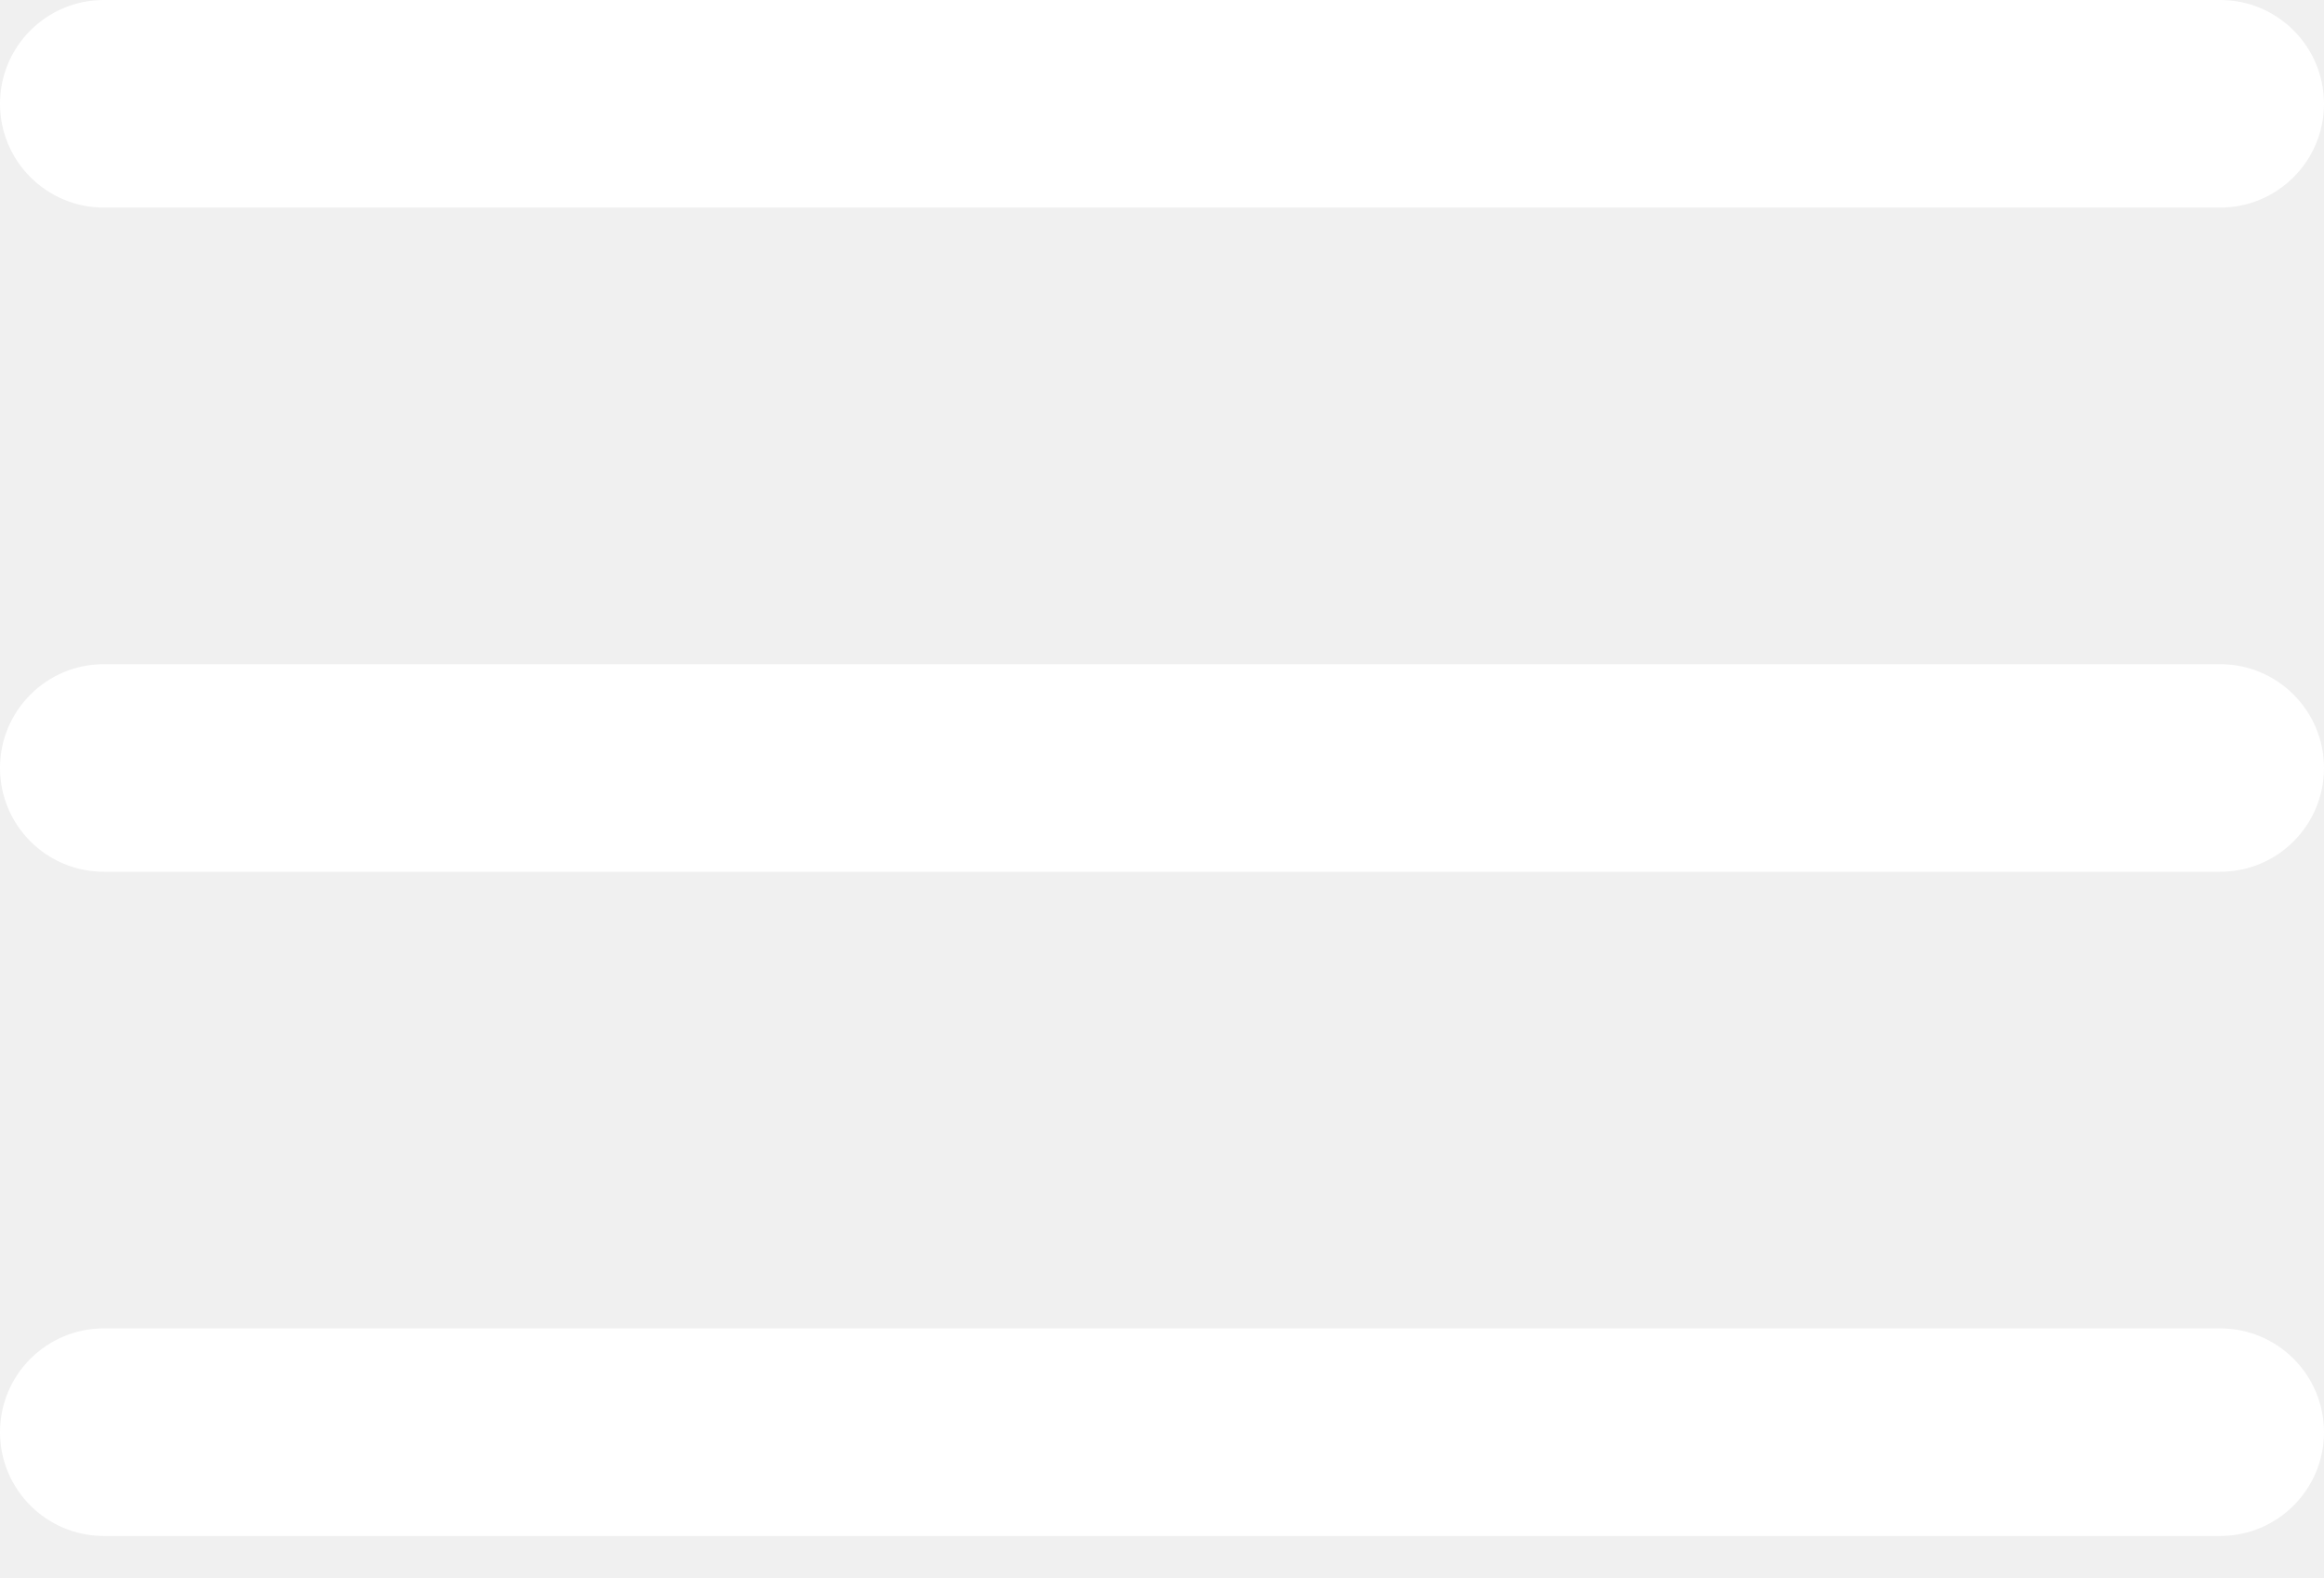
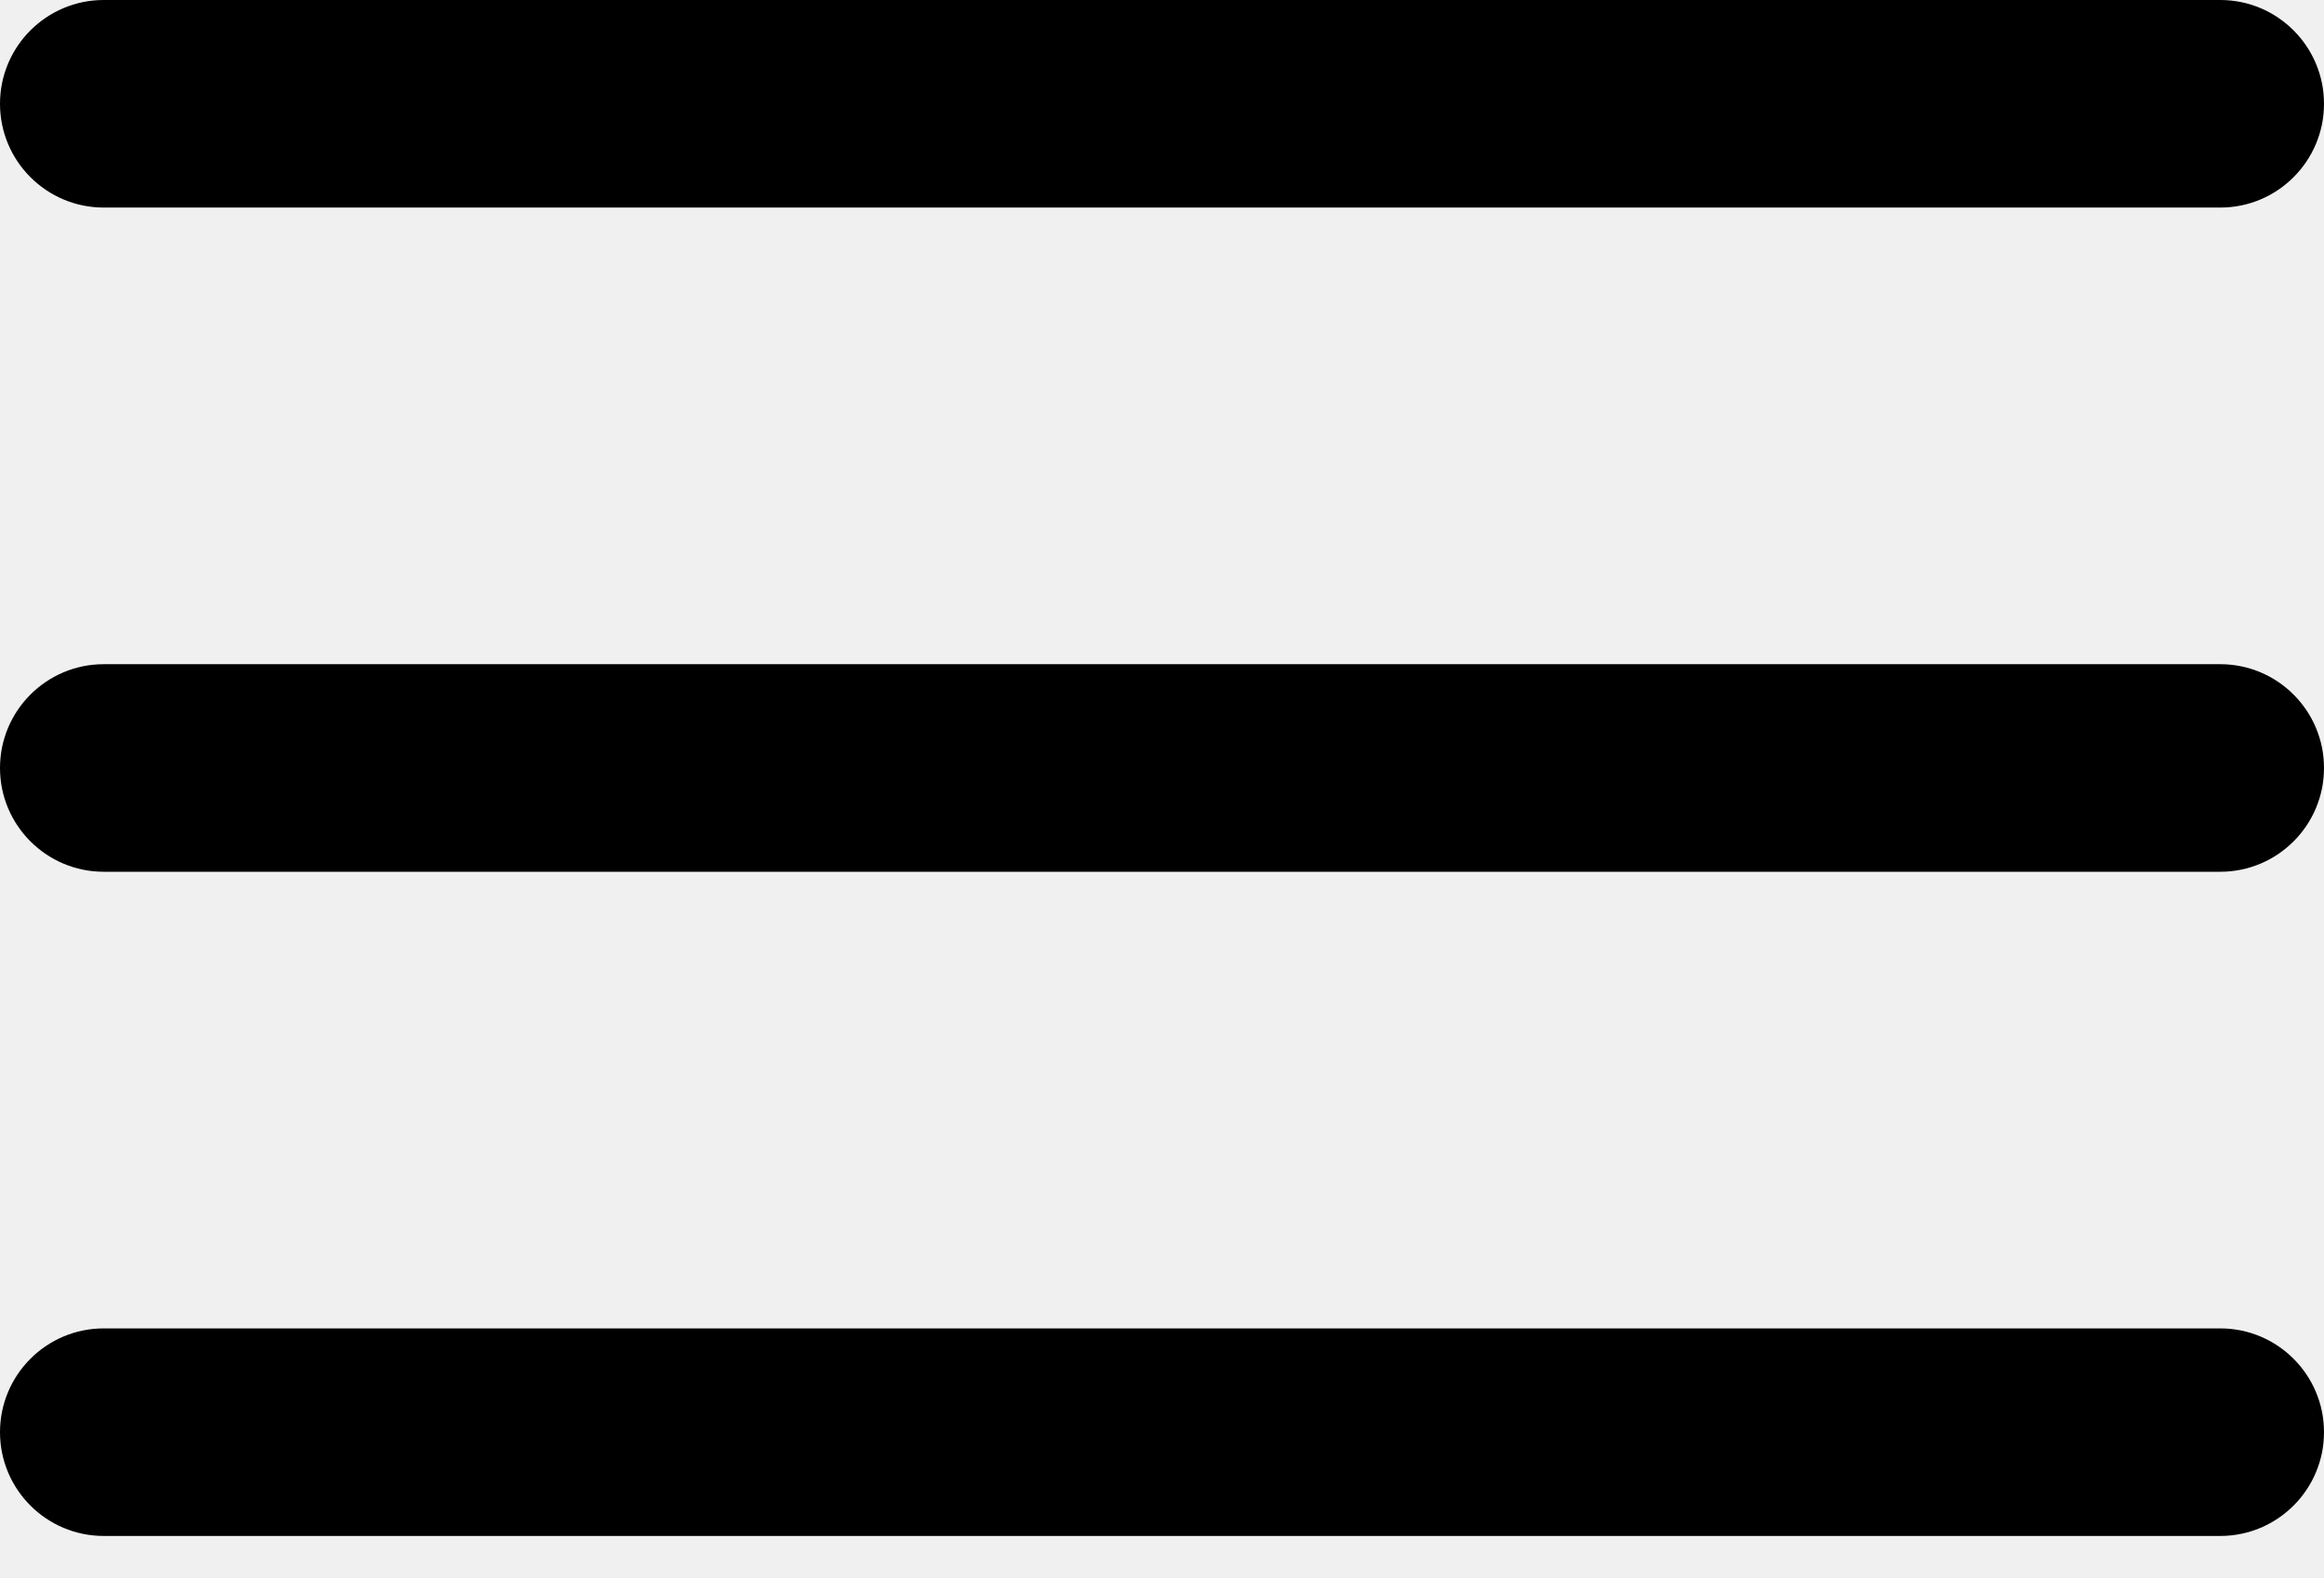
<svg xmlns="http://www.w3.org/2000/svg" width="28" height="19" viewBox="0 0 28 19" fill="none">
-   <path fill-rule="evenodd" clip-rule="evenodd" d="M0 1.25C0 0.56 0.56 0 1.25 0H26.75C27.44 0 28 0.56 28 1.25C28 1.94 27.44 2.5 26.75 2.5H1.25C0.56 2.5 0 1.94 0 1.25ZM0 9.25C0 8.56 0.56 8 1.25 8H26.75C27.44 8 28 8.56 28 9.25C28 9.94 27.44 10.5 26.75 10.5H1.25C0.56 10.5 0 9.94 0 9.25ZM1.25 16C0.56 16 0 16.56 0 17.25C0 17.94 0.56 18.5 1.25 18.5H26.75C27.44 18.5 28 17.94 28 17.25C28 16.56 27.44 16 26.75 16H1.25Z" fill="white" />
+   <path fill-rule="evenodd" clip-rule="evenodd" d="M0 1.25C0 0.56 0.56 0 1.25 0H26.75C27.44 0 28 0.56 28 1.25C28 1.94 27.44 2.5 26.75 2.5H1.25C0.56 2.5 0 1.94 0 1.25ZM0 9.25C0 8.56 0.56 8 1.25 8H26.75C27.44 8 28 8.56 28 9.25C28 9.94 27.44 10.5 26.75 10.5H1.25C0.56 10.5 0 9.94 0 9.25ZM1.25 16C0.56 16 0 16.56 0 17.25C0 17.94 0.56 18.5 1.25 18.5H26.75C27.44 18.5 28 17.94 28 17.25C28 16.56 27.44 16 26.75 16H1.25Z" fill="currentColor" />
</svg>
